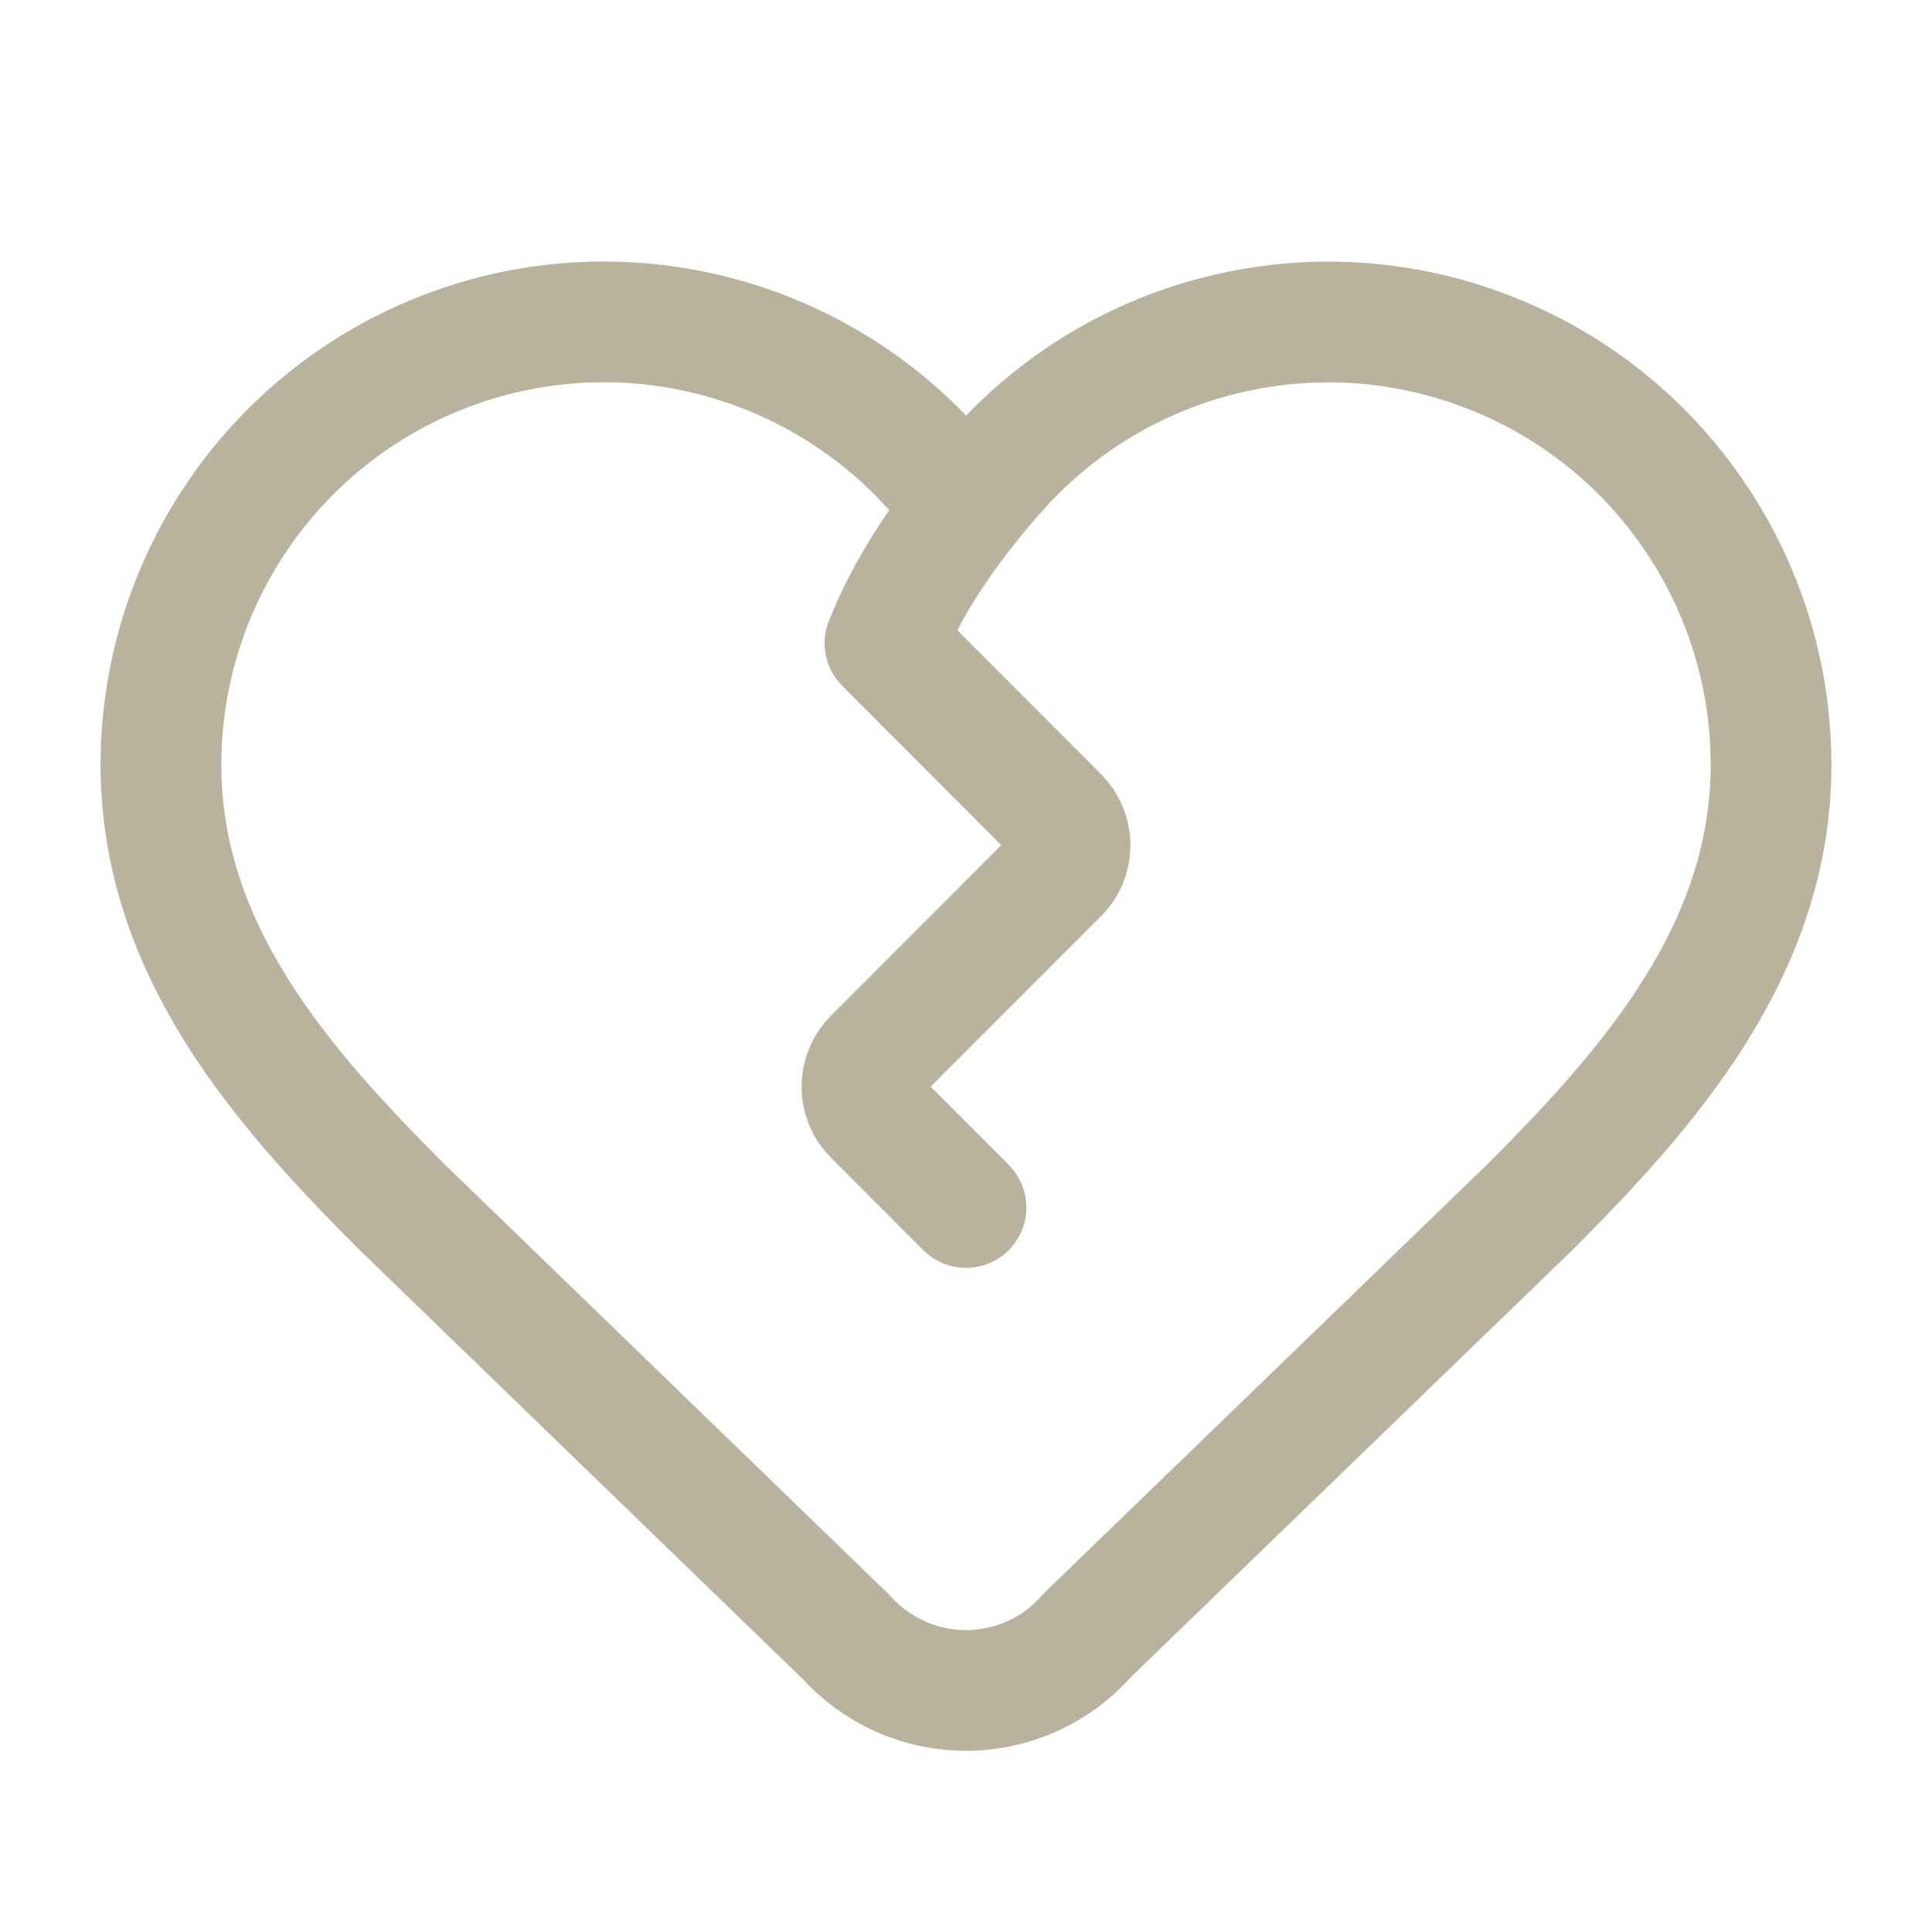
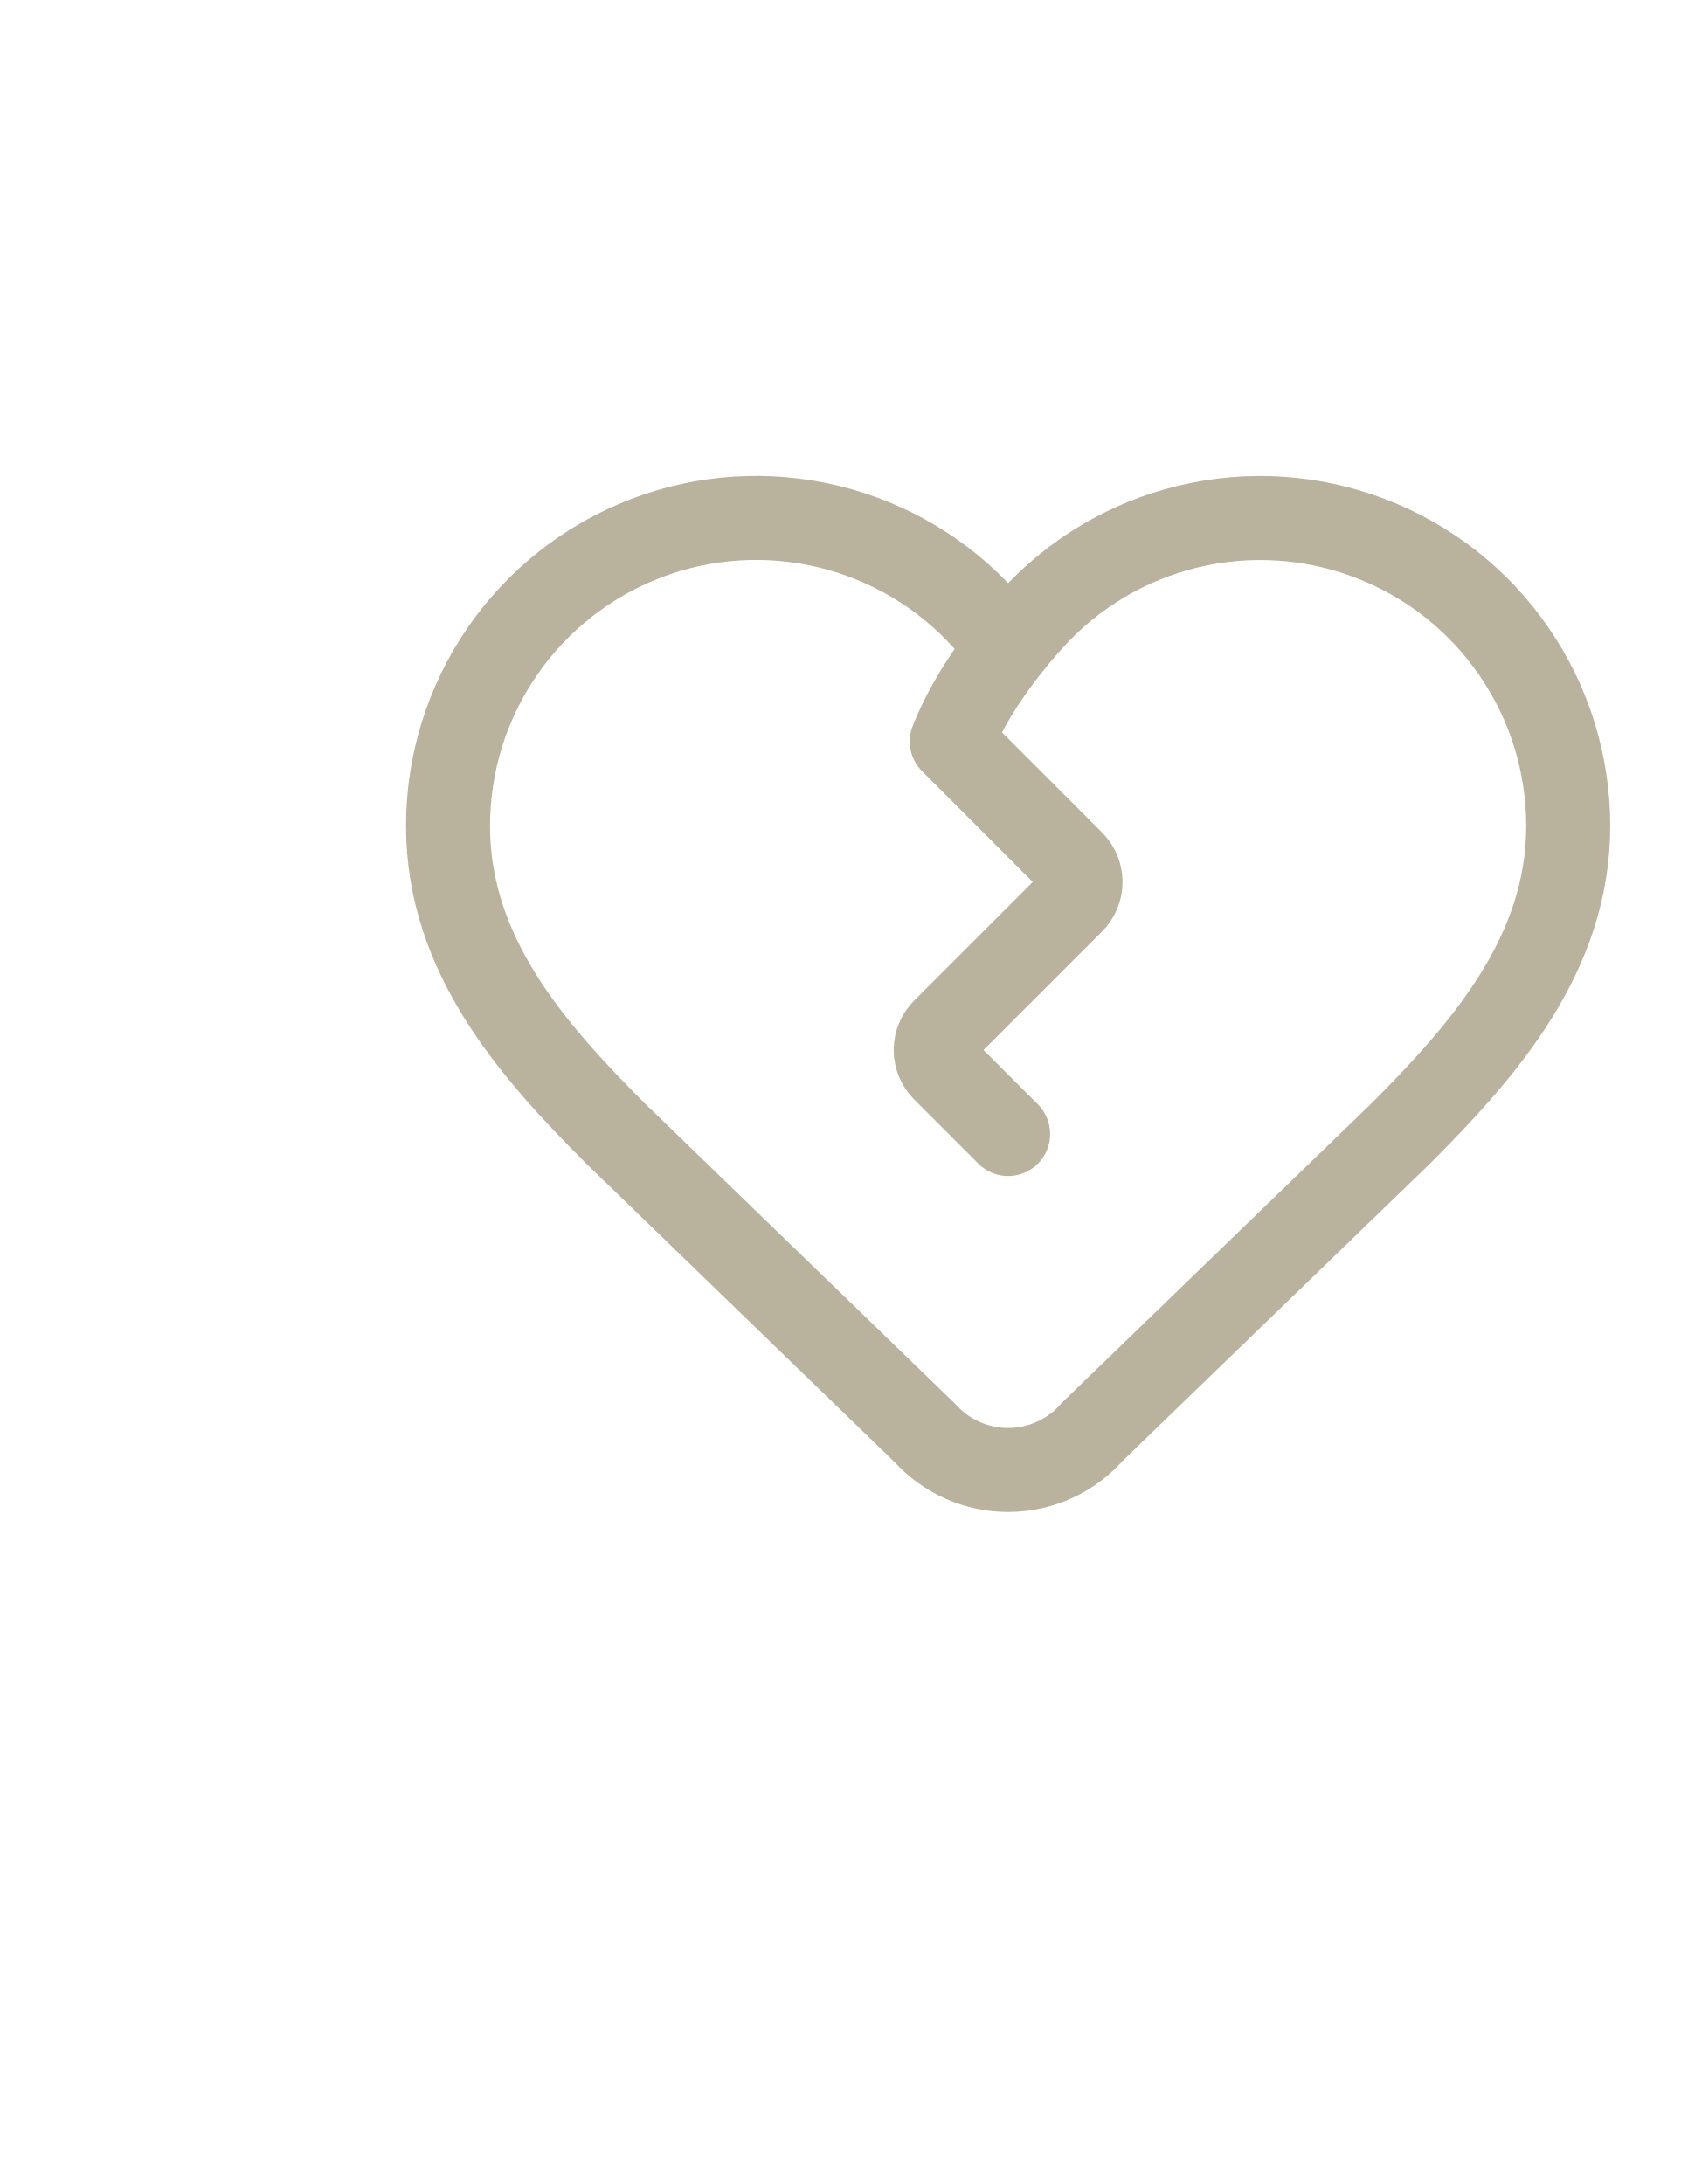
- <svg xmlns="http://www.w3.org/2000/svg" width="16" height="16" viewBox="0 0 16 16" fill="none">
-   <path d="M8.272 3.883C7.804 4.411 7.506 4.88 7.329 5.327L8.764 6.764C8.827 6.827 8.862 6.911 8.862 7C8.862 7.088 8.827 7.173 8.764 7.235L7.236 8.764C7.173 8.827 7.138 8.911 7.138 9C7.138 9.088 7.173 9.173 7.236 9.235L8 10" stroke="#B9B29D" stroke-linecap="round" stroke-linejoin="round" />
-   <path d="M9.005 13.542C8.881 13.685 8.728 13.799 8.556 13.878C8.384 13.957 8.198 13.998 8.008 14C7.819 14.001 7.632 13.962 7.459 13.885C7.286 13.808 7.132 13.696 7.005 13.555L3.333 10C2.333 9 1.333 7.867 1.333 6.333C1.333 5.591 1.558 4.867 1.979 4.255C2.399 3.644 2.995 3.175 3.688 2.909C4.38 2.643 5.137 2.594 5.859 2.768C6.58 2.942 7.232 3.33 7.728 3.882C7.801 3.951 7.899 3.989 8 3.99C8.101 3.99 8.199 3.952 8.273 3.883C8.769 3.331 9.42 2.942 10.142 2.769C10.863 2.595 11.62 2.644 12.312 2.91C13.005 3.175 13.601 3.644 14.021 4.256C14.442 4.867 14.667 5.591 14.667 6.333C14.667 7.86 13.667 9 12.667 10L9.005 13.542Z" stroke="#B9B29D" stroke-linecap="round" stroke-linejoin="round" />
+ <svg xmlns="http://www.w3.org/2000/svg" width="20" height="26" viewBox="0 0 20 26" fill="none">
+   <path d="M12.272 7.383C11.804 7.911 11.506 8.38 11.329 8.827L12.764 10.264C12.827 10.327 12.862 10.411 12.862 10.5C12.862 10.588 12.827 10.673 12.764 10.736L11.236 12.264C11.173 12.327 11.138 12.411 11.138 12.5C11.138 12.588 11.173 12.673 11.236 12.736L12 13.5" stroke="#B9B29D" stroke-linecap="round" stroke-linejoin="round" />
+   <path d="M13.005 17.042C12.881 17.185 12.728 17.299 12.556 17.378C12.384 17.457 12.197 17.498 12.008 17.5C11.819 17.501 11.632 17.462 11.459 17.385C11.286 17.308 11.132 17.196 11.005 17.055L7.333 13.5C6.333 12.5 5.333 11.367 5.333 9.833C5.333 9.091 5.558 8.367 5.979 7.755C6.399 7.144 6.995 6.675 7.688 6.409C8.38 6.143 9.137 6.094 9.859 6.268C10.58 6.442 11.232 6.83 11.727 7.382C11.802 7.451 11.899 7.489 12 7.49C12.101 7.49 12.199 7.452 12.273 7.383C12.769 6.831 13.42 6.442 14.142 6.269C14.863 6.095 15.62 6.144 16.312 6.41C17.005 6.675 17.601 7.144 18.021 7.756C18.442 8.367 18.667 9.091 18.667 9.833C18.667 11.36 17.667 12.5 16.667 13.5L13.005 17.042Z" stroke="#B9B29D" stroke-linecap="round" stroke-linejoin="round" />
</svg>
